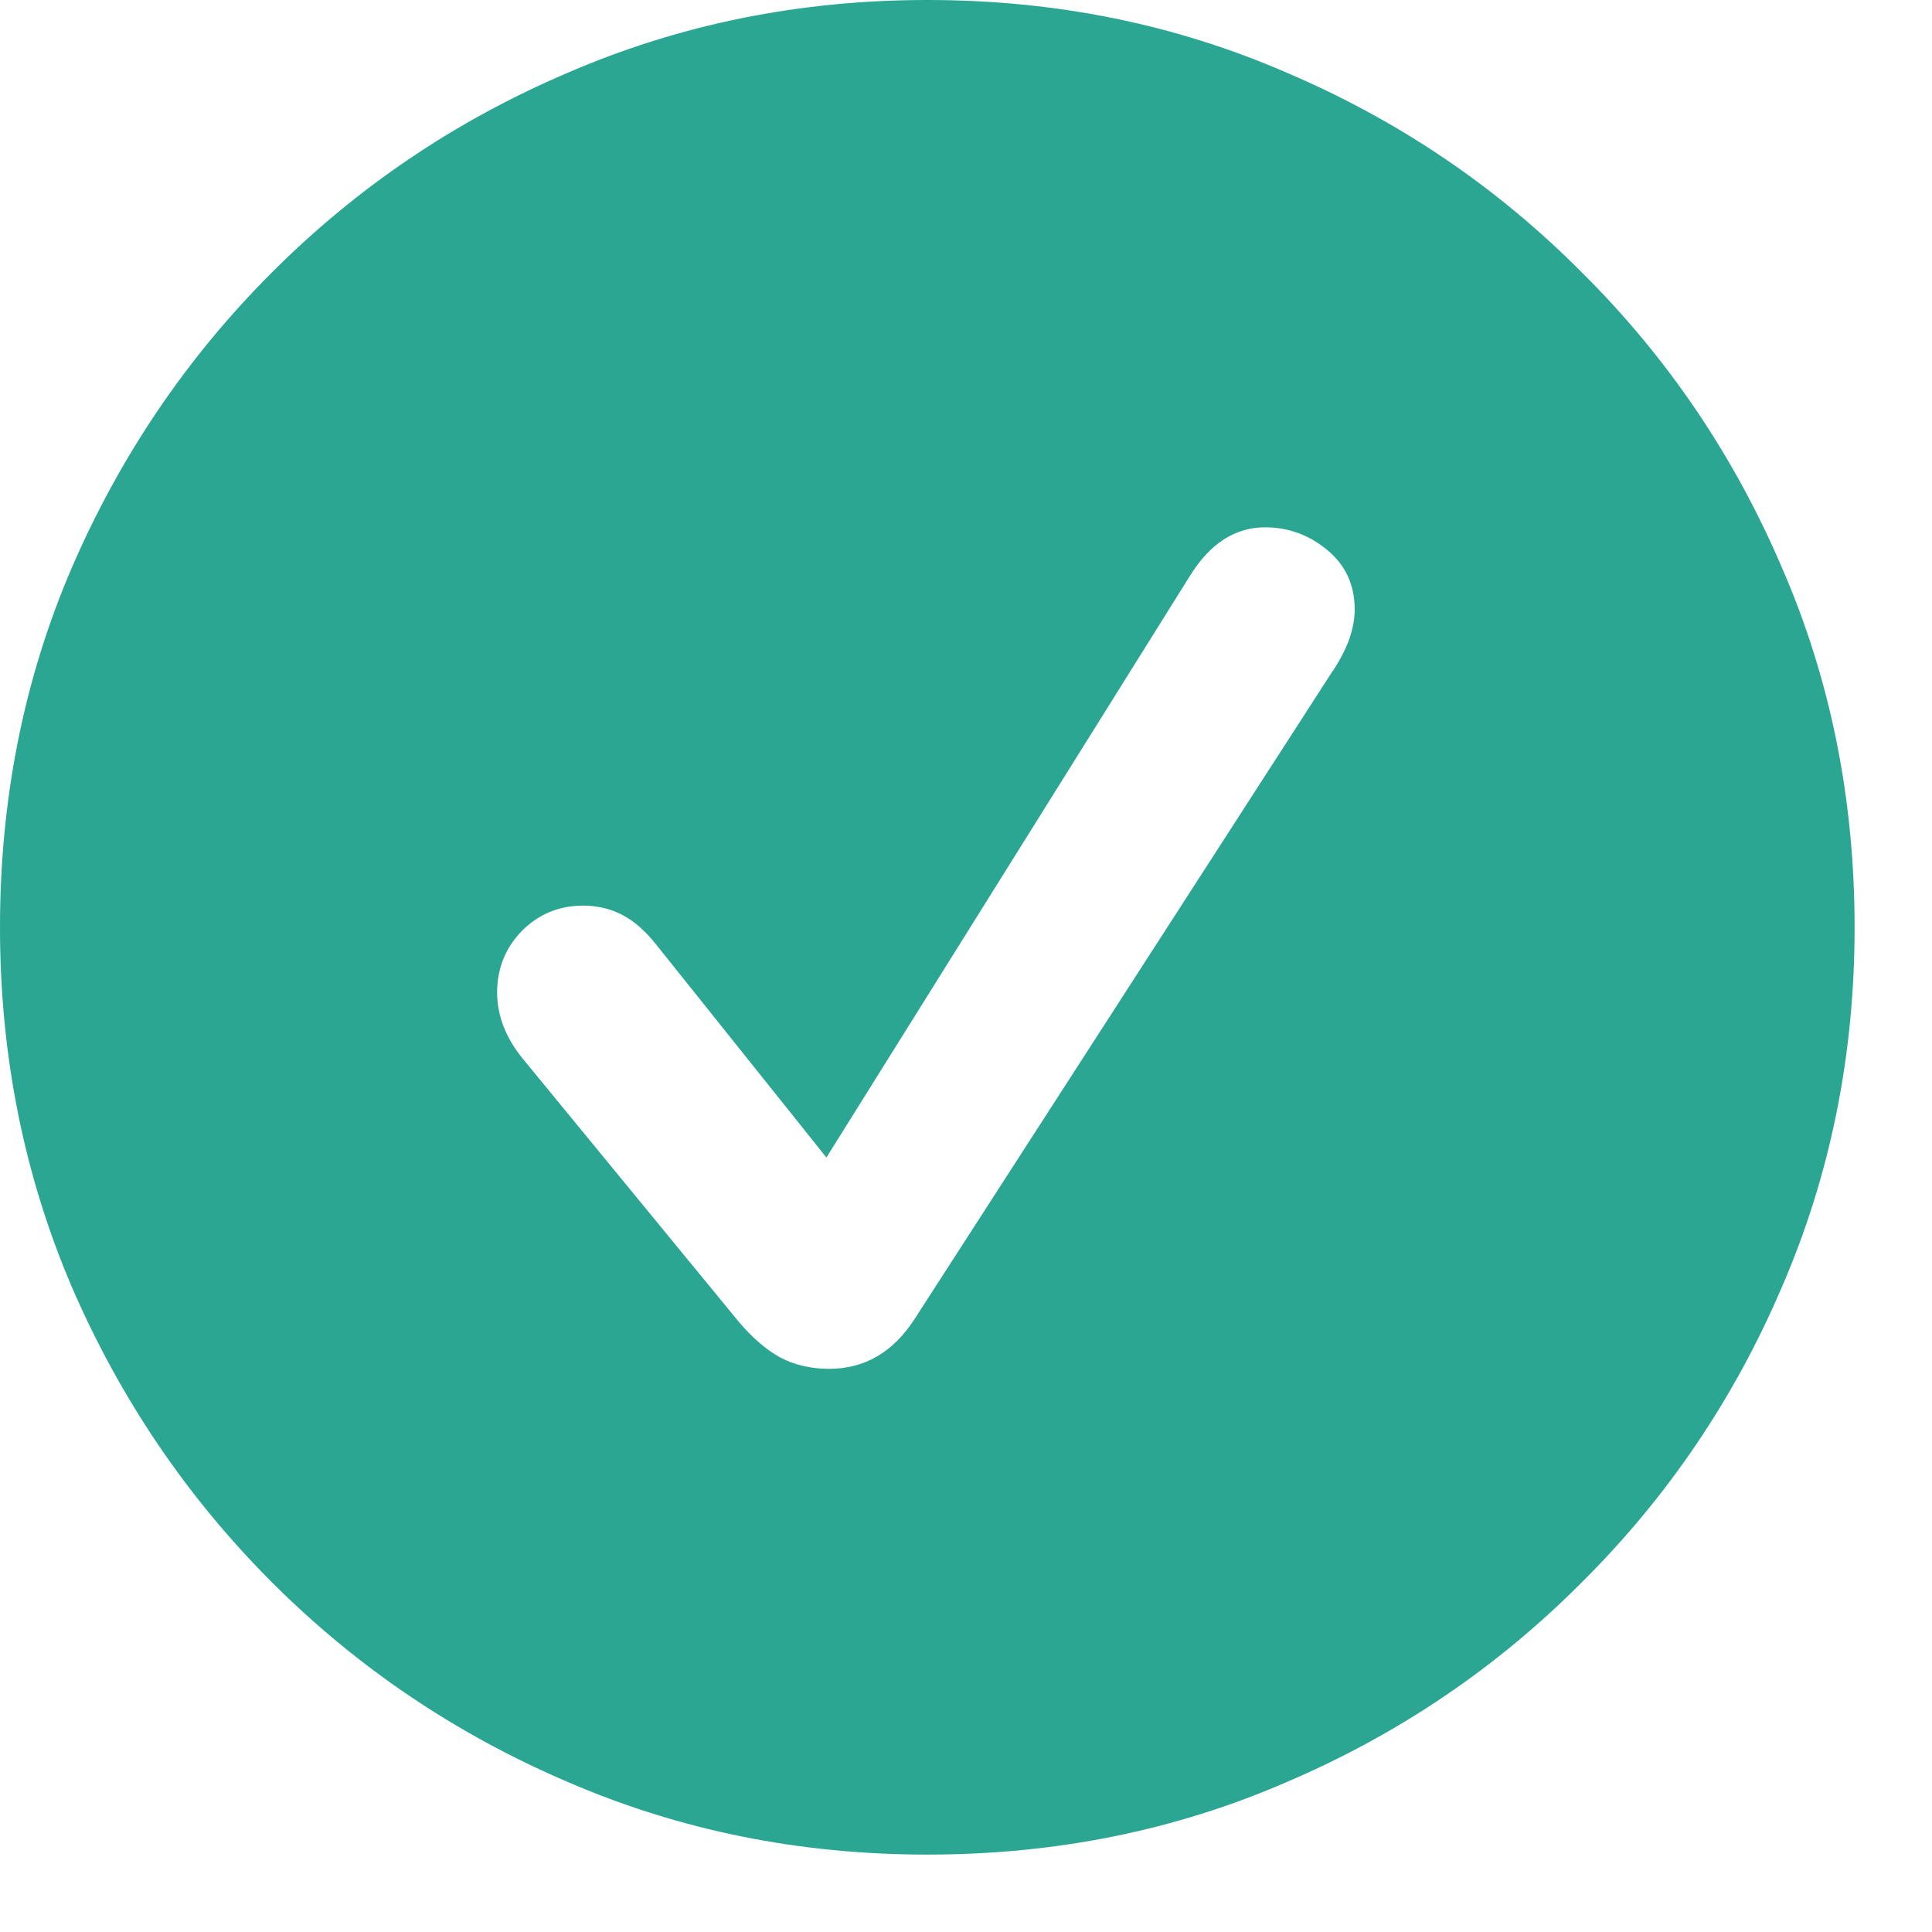
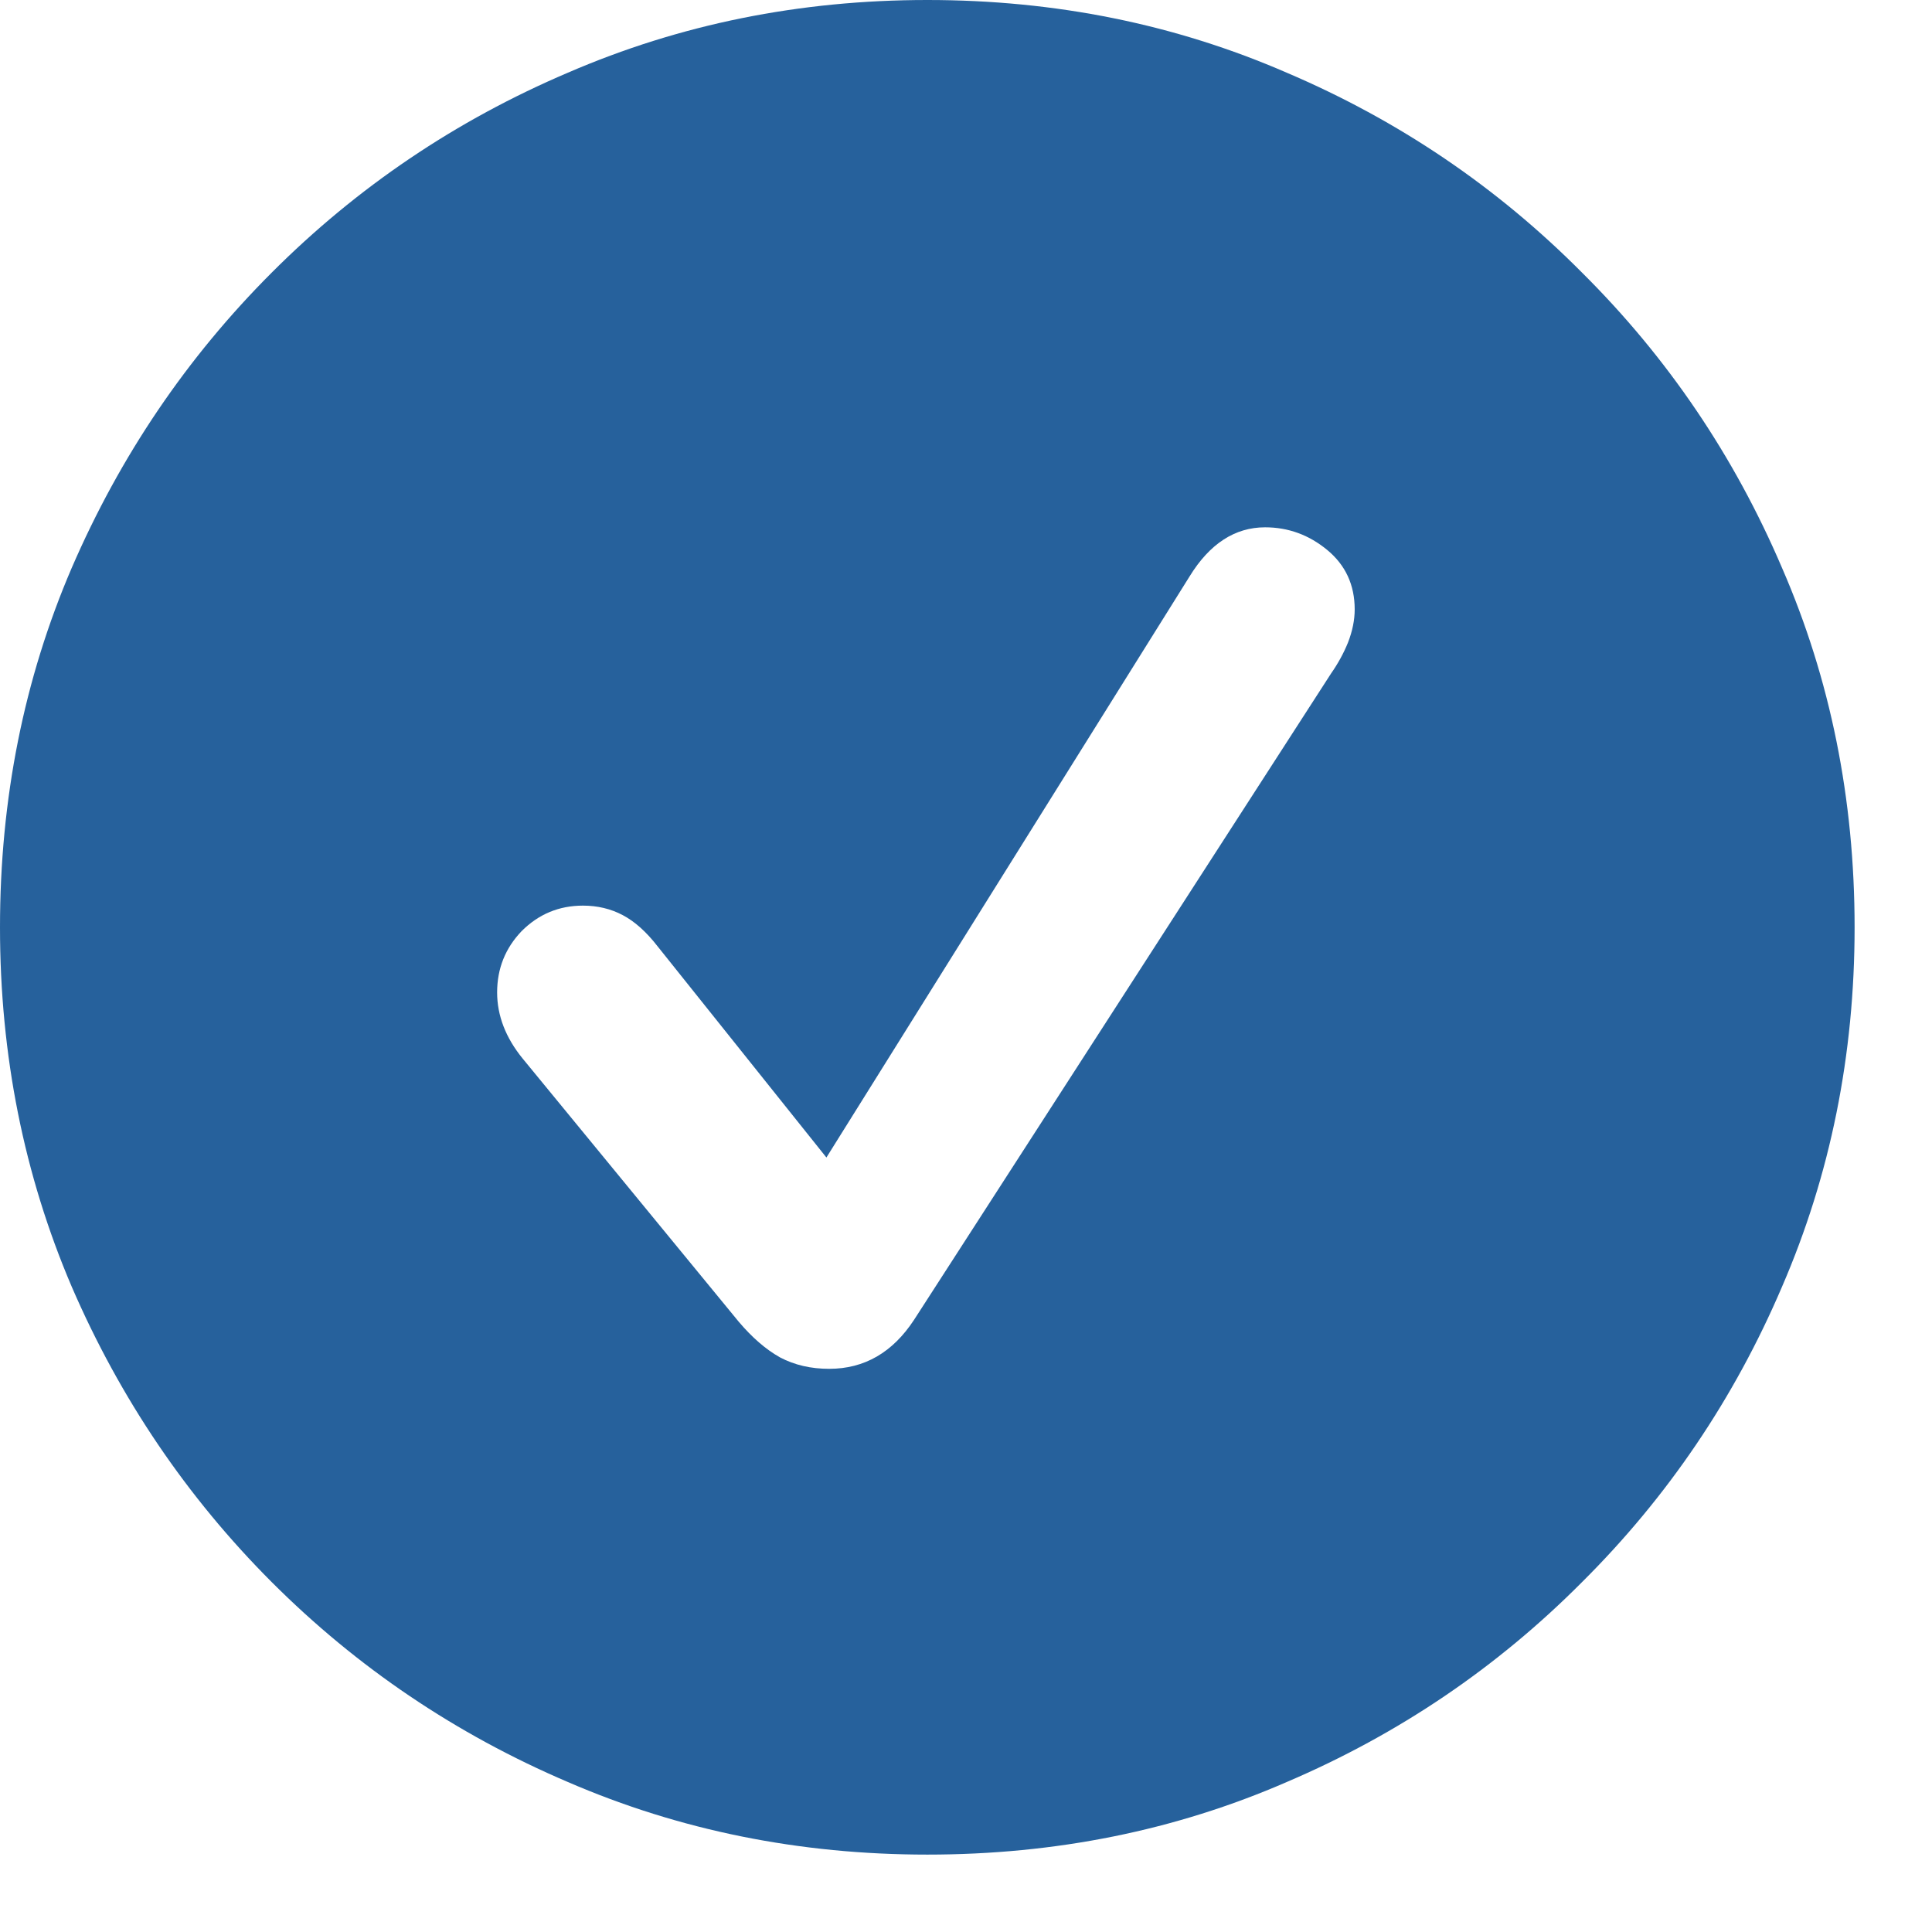
<svg xmlns="http://www.w3.org/2000/svg" width="16" height="16" viewBox="0 0 16 16" fill="none">
-   <path d="M7.68 15.359C6.622 15.359 5.63 15.159 4.703 14.758C3.776 14.362 2.958 13.81 2.25 13.102C1.547 12.398 0.995 11.583 0.594 10.656C0.198 9.729 0 8.737 0 7.68C0 6.617 0.198 5.625 0.594 4.703C0.995 3.776 1.547 2.961 2.25 2.258C2.958 1.549 3.776 0.997 4.703 0.602C5.63 0.201 6.622 0 7.68 0C8.742 0 9.734 0.201 10.656 0.602C11.583 0.997 12.398 1.549 13.102 2.258C13.81 2.961 14.362 3.776 14.758 4.703C15.159 5.625 15.359 6.617 15.359 7.68C15.359 8.737 15.159 9.729 14.758 10.656C14.362 11.583 13.81 12.398 13.102 13.102C12.398 13.81 11.583 14.362 10.656 14.758C9.734 15.159 8.742 15.359 7.68 15.359ZM6.867 11.336C7.159 11.336 7.393 11.2 7.57 10.93L11.023 5.578C11.081 5.495 11.128 5.409 11.164 5.32C11.2 5.227 11.219 5.135 11.219 5.047C11.219 4.844 11.143 4.68 10.992 4.555C10.841 4.43 10.669 4.367 10.477 4.367C10.227 4.367 10.018 4.503 9.852 4.773L6.844 9.586L5.445 7.836C5.352 7.716 5.255 7.63 5.156 7.578C5.057 7.526 4.948 7.5 4.828 7.5C4.63 7.5 4.461 7.57 4.32 7.711C4.185 7.852 4.117 8.021 4.117 8.219C4.117 8.411 4.188 8.594 4.328 8.766L6.117 10.945C6.227 11.075 6.341 11.175 6.461 11.242C6.581 11.305 6.716 11.336 6.867 11.336Z" fill="#2AA693" />
+   <path d="M7.68 15.359C6.622 15.359 5.63 15.159 4.703 14.758C3.776 14.362 2.958 13.81 2.25 13.102C1.547 12.398 0.995 11.583 0.594 10.656C0.198 9.729 0 8.737 0 7.68C0 6.617 0.198 5.625 0.594 4.703C0.995 3.776 1.547 2.961 2.25 2.258C2.958 1.549 3.776 0.997 4.703 0.602C5.63 0.201 6.622 0 7.68 0C8.742 0 9.734 0.201 10.656 0.602C11.583 0.997 12.398 1.549 13.102 2.258C13.81 2.961 14.362 3.776 14.758 4.703C15.159 5.625 15.359 6.617 15.359 7.68C15.359 8.737 15.159 9.729 14.758 10.656C14.362 11.583 13.81 12.398 13.102 13.102C12.398 13.81 11.583 14.362 10.656 14.758C9.734 15.159 8.742 15.359 7.68 15.359ZM6.867 11.336C7.159 11.336 7.393 11.2 7.57 10.93L11.023 5.578C11.081 5.495 11.128 5.409 11.164 5.32C11.2 5.227 11.219 5.135 11.219 5.047C11.219 4.844 11.143 4.68 10.992 4.555C10.841 4.43 10.669 4.367 10.477 4.367C10.227 4.367 10.018 4.503 9.852 4.773L6.844 9.586L5.445 7.836C5.352 7.716 5.255 7.63 5.156 7.578C5.057 7.526 4.948 7.5 4.828 7.5C4.63 7.5 4.461 7.57 4.32 7.711C4.185 7.852 4.117 8.021 4.117 8.219C4.117 8.411 4.188 8.594 4.328 8.766L6.117 10.945C6.227 11.075 6.341 11.175 6.461 11.242C6.581 11.305 6.716 11.336 6.867 11.336Z" fill="#26619c" />
</svg>
